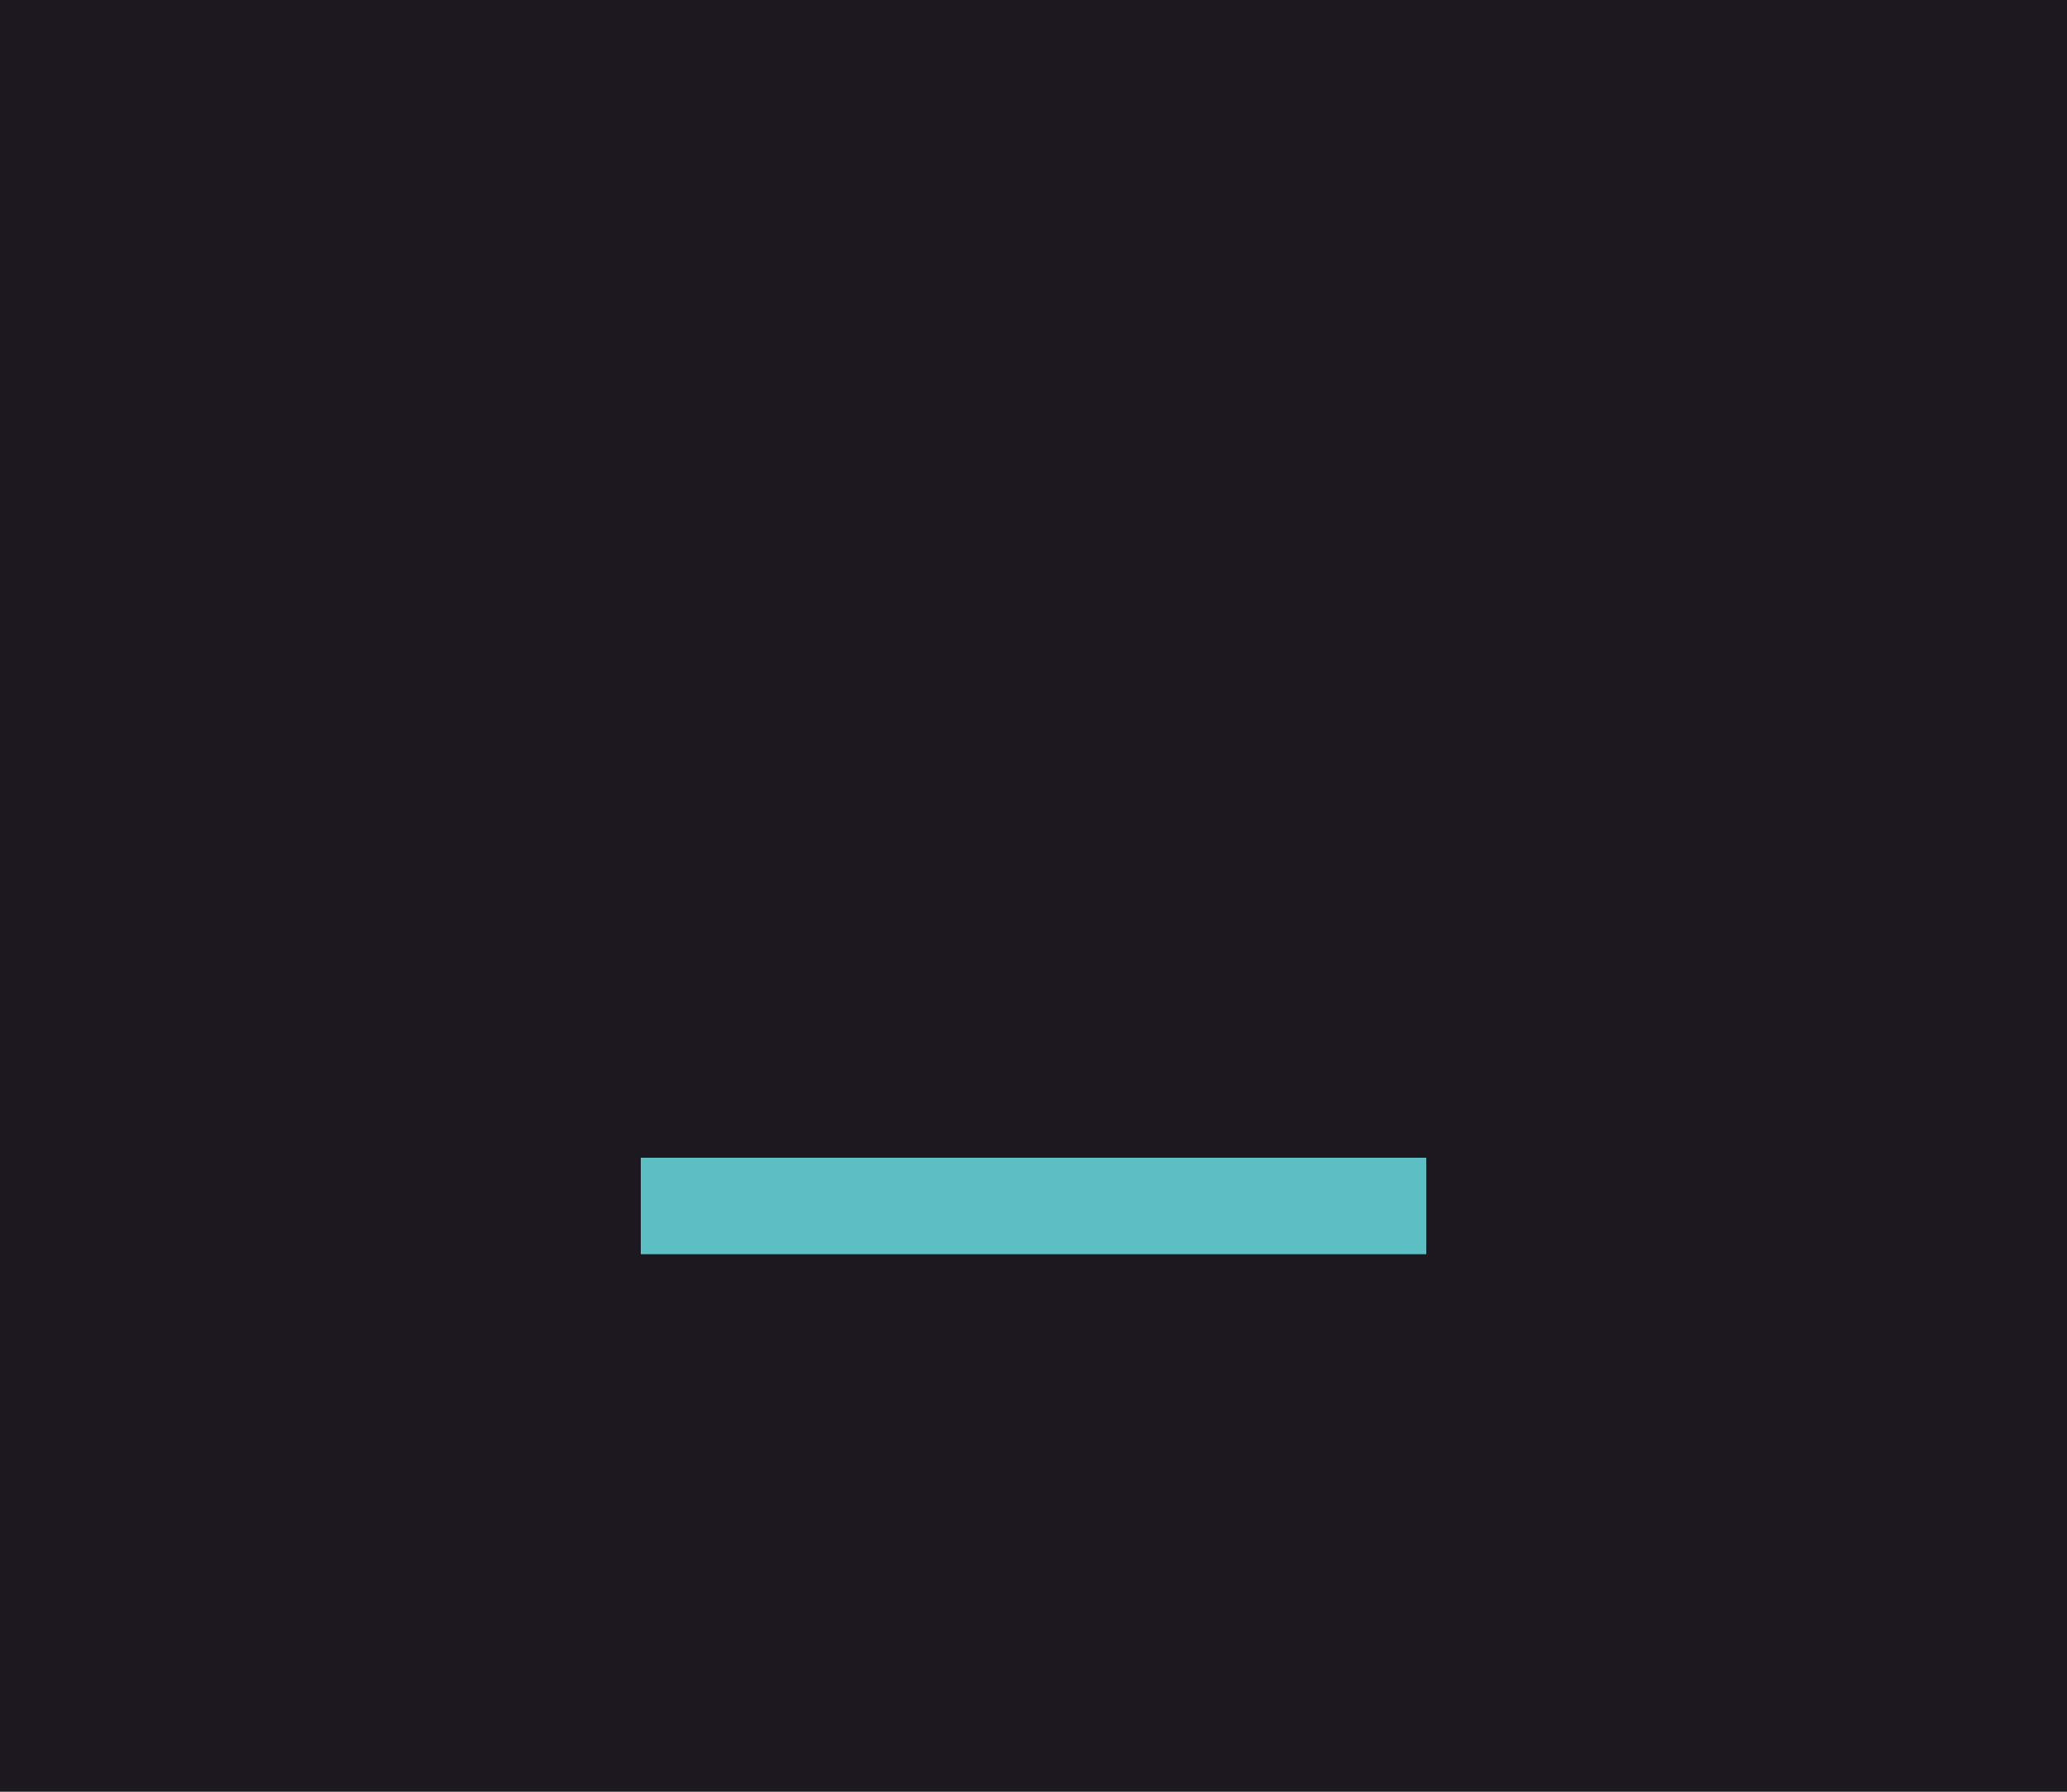
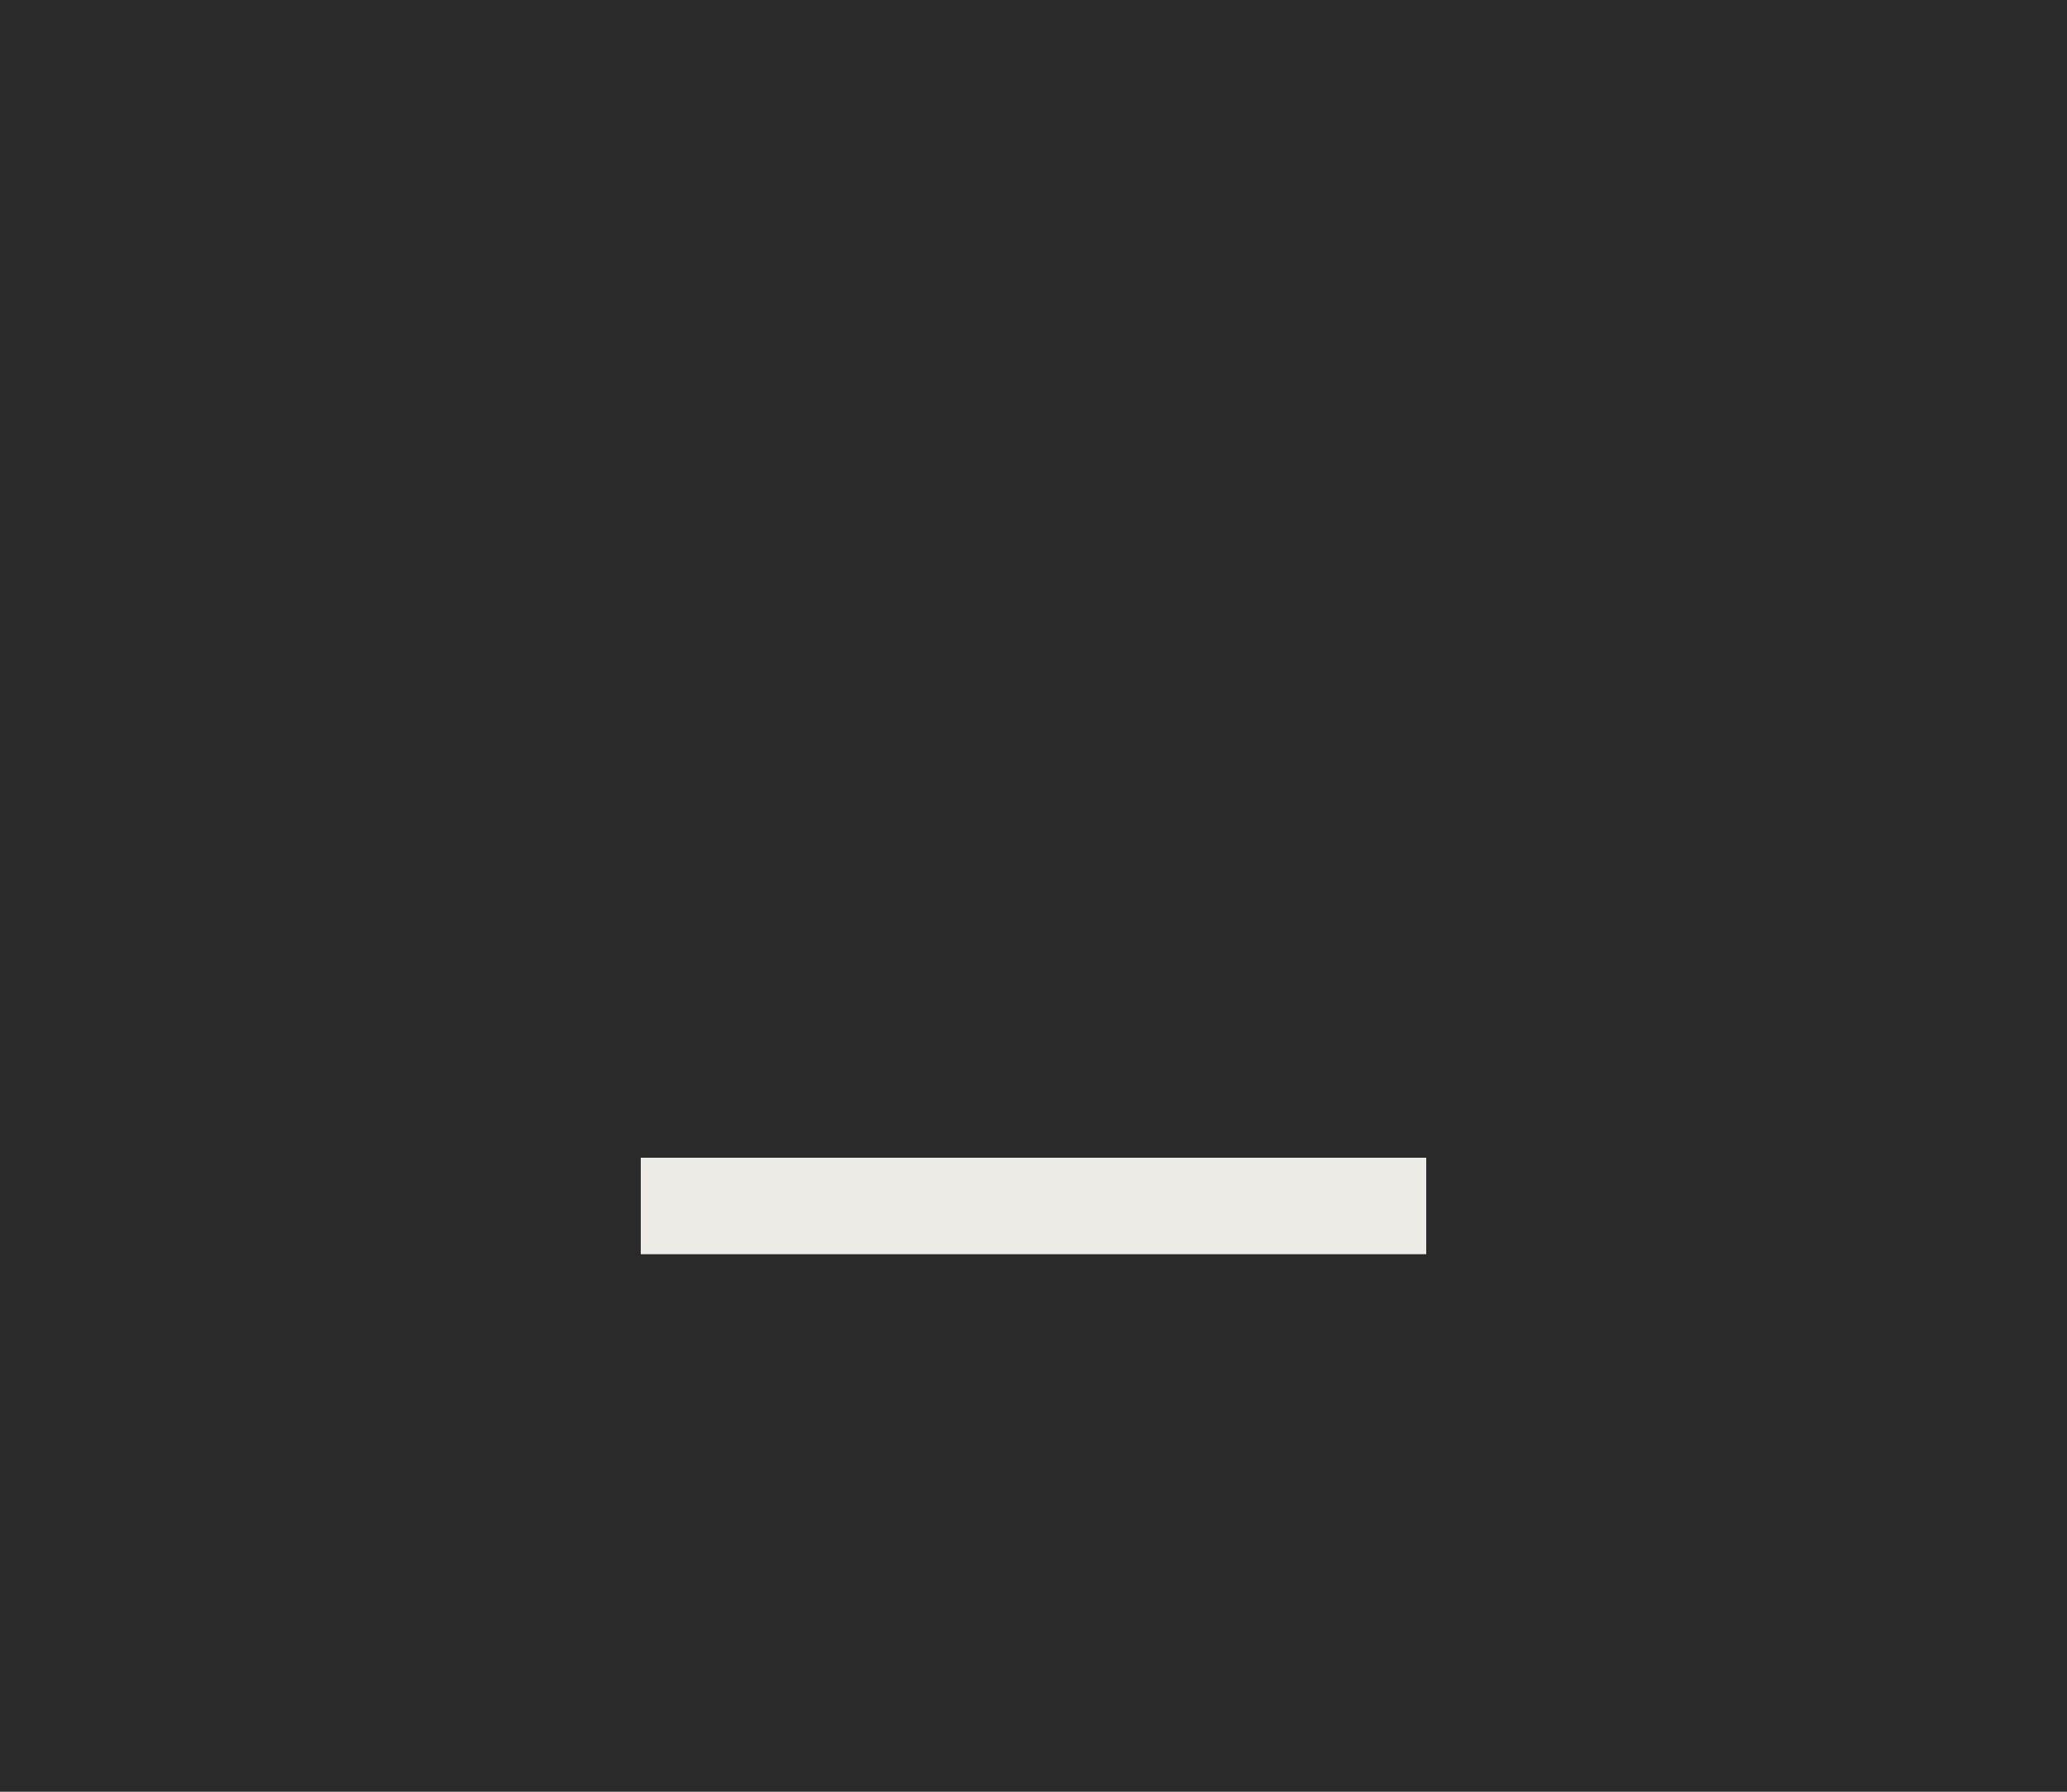
<svg xmlns="http://www.w3.org/2000/svg" width="30" height="26" viewBox="0 0 30 26">
-   <rect width="30" height="26" fill="#1d1820" />
-   <path d="M10 17.5H20" fill="none" stroke="#5bbfc4" stroke-width="1.4" stroke-linecap="square" stroke-linejoin="miter" />
+   <rect width="30" height="26" fill="#2a2a2a" />
+   <path d="M10 17.5H20" fill="none" stroke="#edebe6" stroke-width="1.4" stroke-linecap="square" stroke-linejoin="miter" />
</svg>
